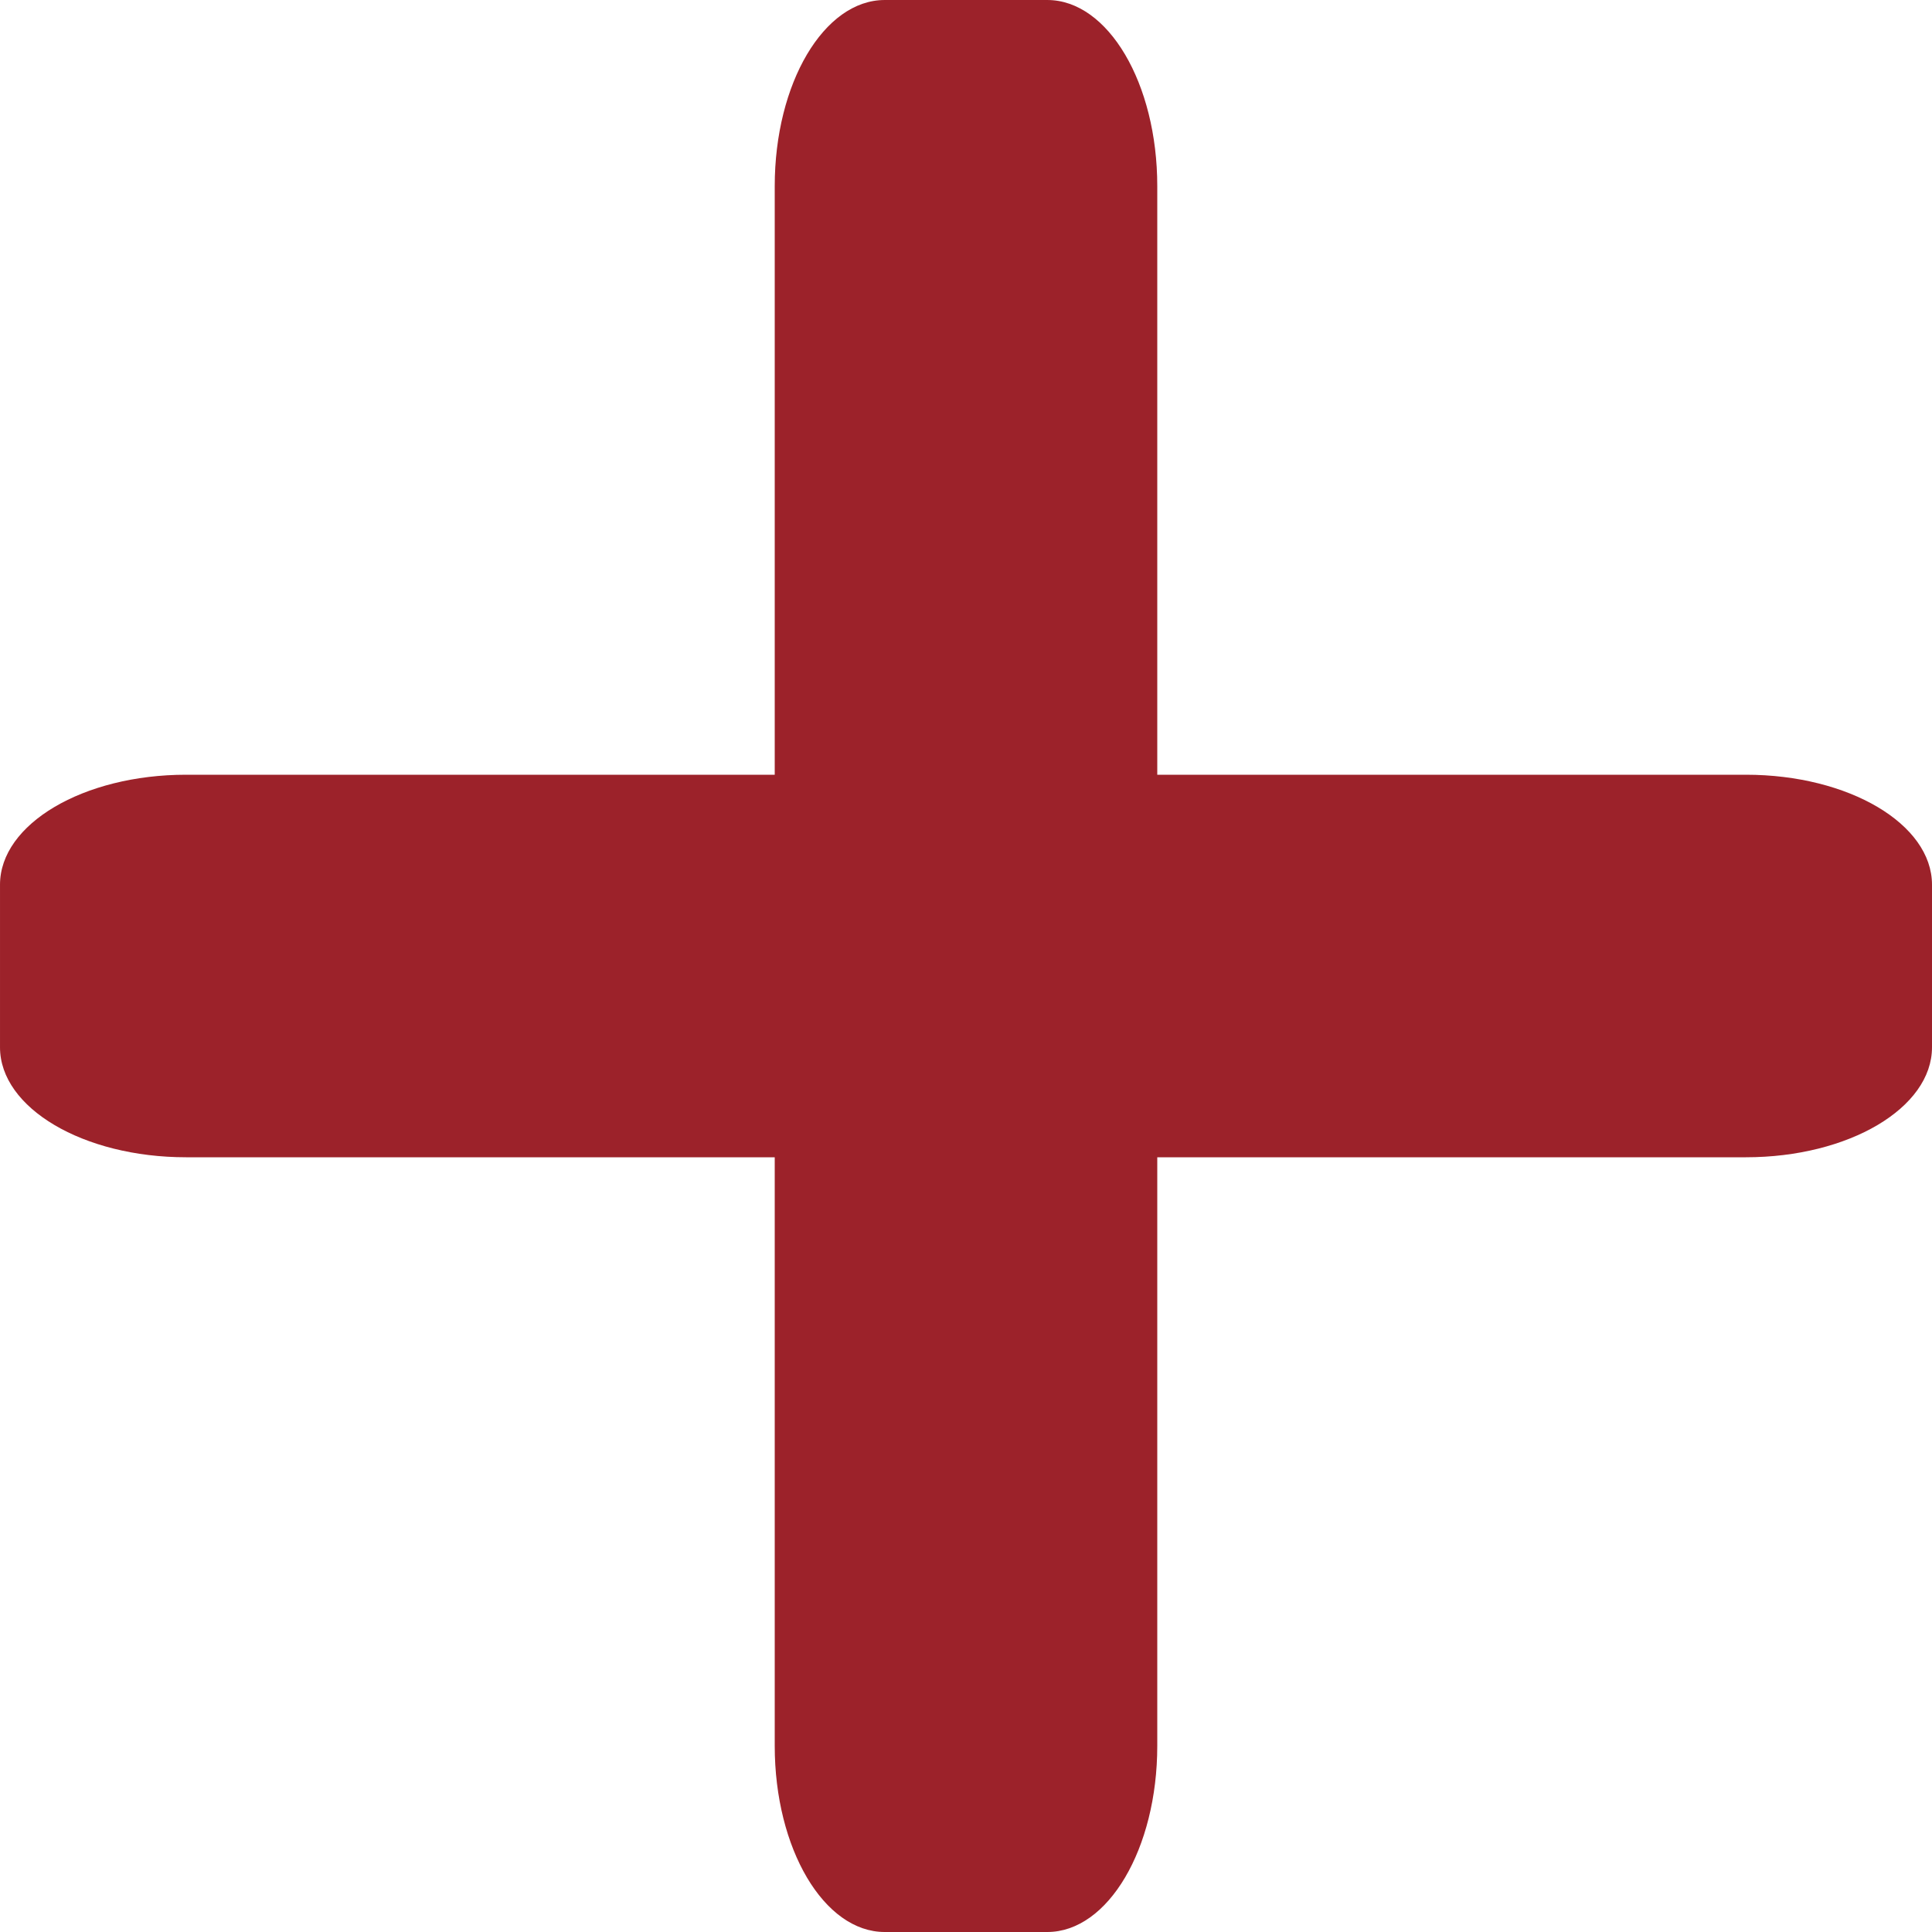
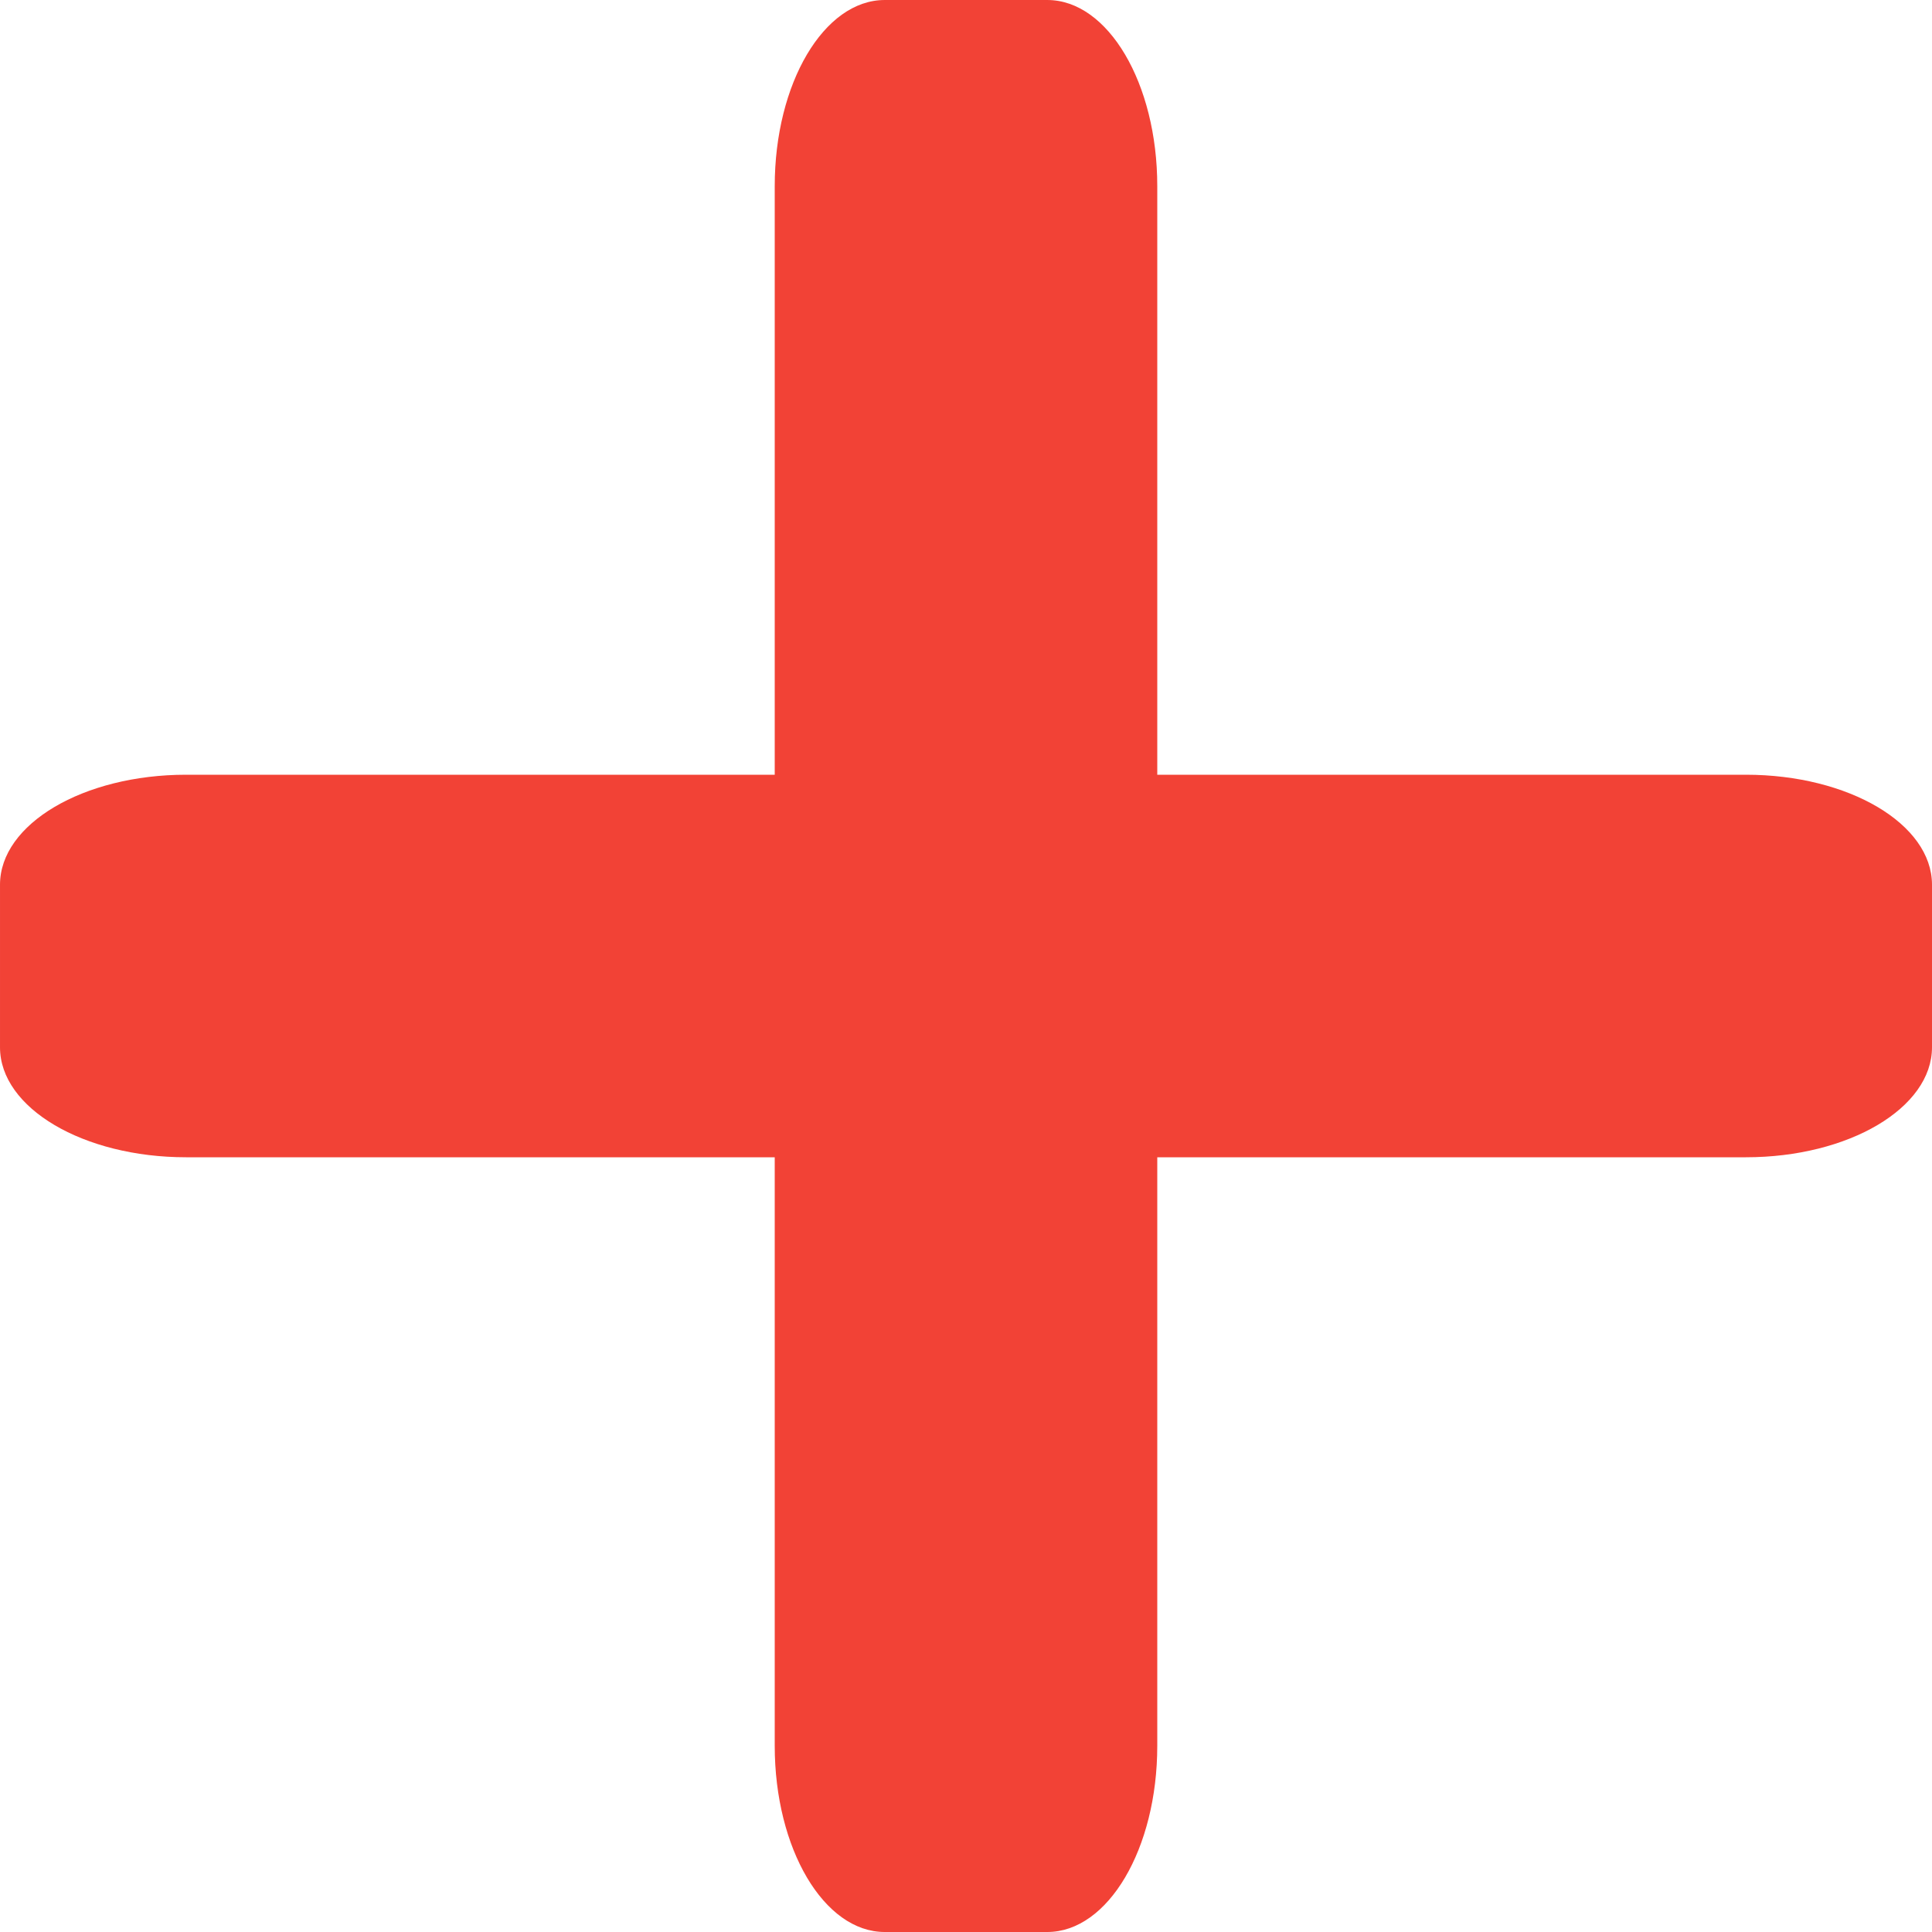
<svg xmlns="http://www.w3.org/2000/svg" version="1.0" id="Calque_1" x="0px" y="0px" viewBox="0 0 4000 4000" style="enable-background:new 0 0 4000 4000;" xml:space="preserve">
  <g id="Reduire">
-     <path style="fill:#9c222a;" d="M0.01,2168.32v-336.64C0.01,1705.93,172.5,1604,385.27,1604h3229.47   c212.78,0,385.26,101.94,385.26,227.68v336.64c0,125.75-172.49,227.68-385.26,227.68H385.27C172.5,2396,0.01,2294.06,0.01,2168.32z   " />
+     <path style="fill:#f24236;" d="M0.01,2168.32v-336.64C0.01,1705.93,172.5,1604,385.27,1604h3229.47   c212.78,0,385.26,101.94,385.26,227.68v336.64c0,125.75-172.49,227.68-385.26,227.68H385.27C172.5,2396,0.01,2294.06,0.01,2168.32z   " />
  </g>
  <g id="Reduire_00000057115158801889038120000001121864820375683773_">
-     <path style="fill:#9c222a;" d="M1831.68,0.01h336.64C2294.07,0.01,2396,172.5,2396,385.27v3229.47   c0,212.78-101.94,385.26-227.68,385.26h-336.64c-125.75,0-227.68-172.49-227.68-385.26V385.27   C1604,172.5,1705.94,0.01,1831.68,0.01z" />
+     <path style="fill:#f24236;" d="M1831.68,0.01h336.64C2294.07,0.01,2396,172.5,2396,385.27v3229.47   c0,212.78-101.94,385.26-227.68,385.26h-336.64c-125.75,0-227.68-172.49-227.68-385.26V385.27   C1604,172.5,1705.94,0.01,1831.68,0.01z" />
  </g>
</svg>
